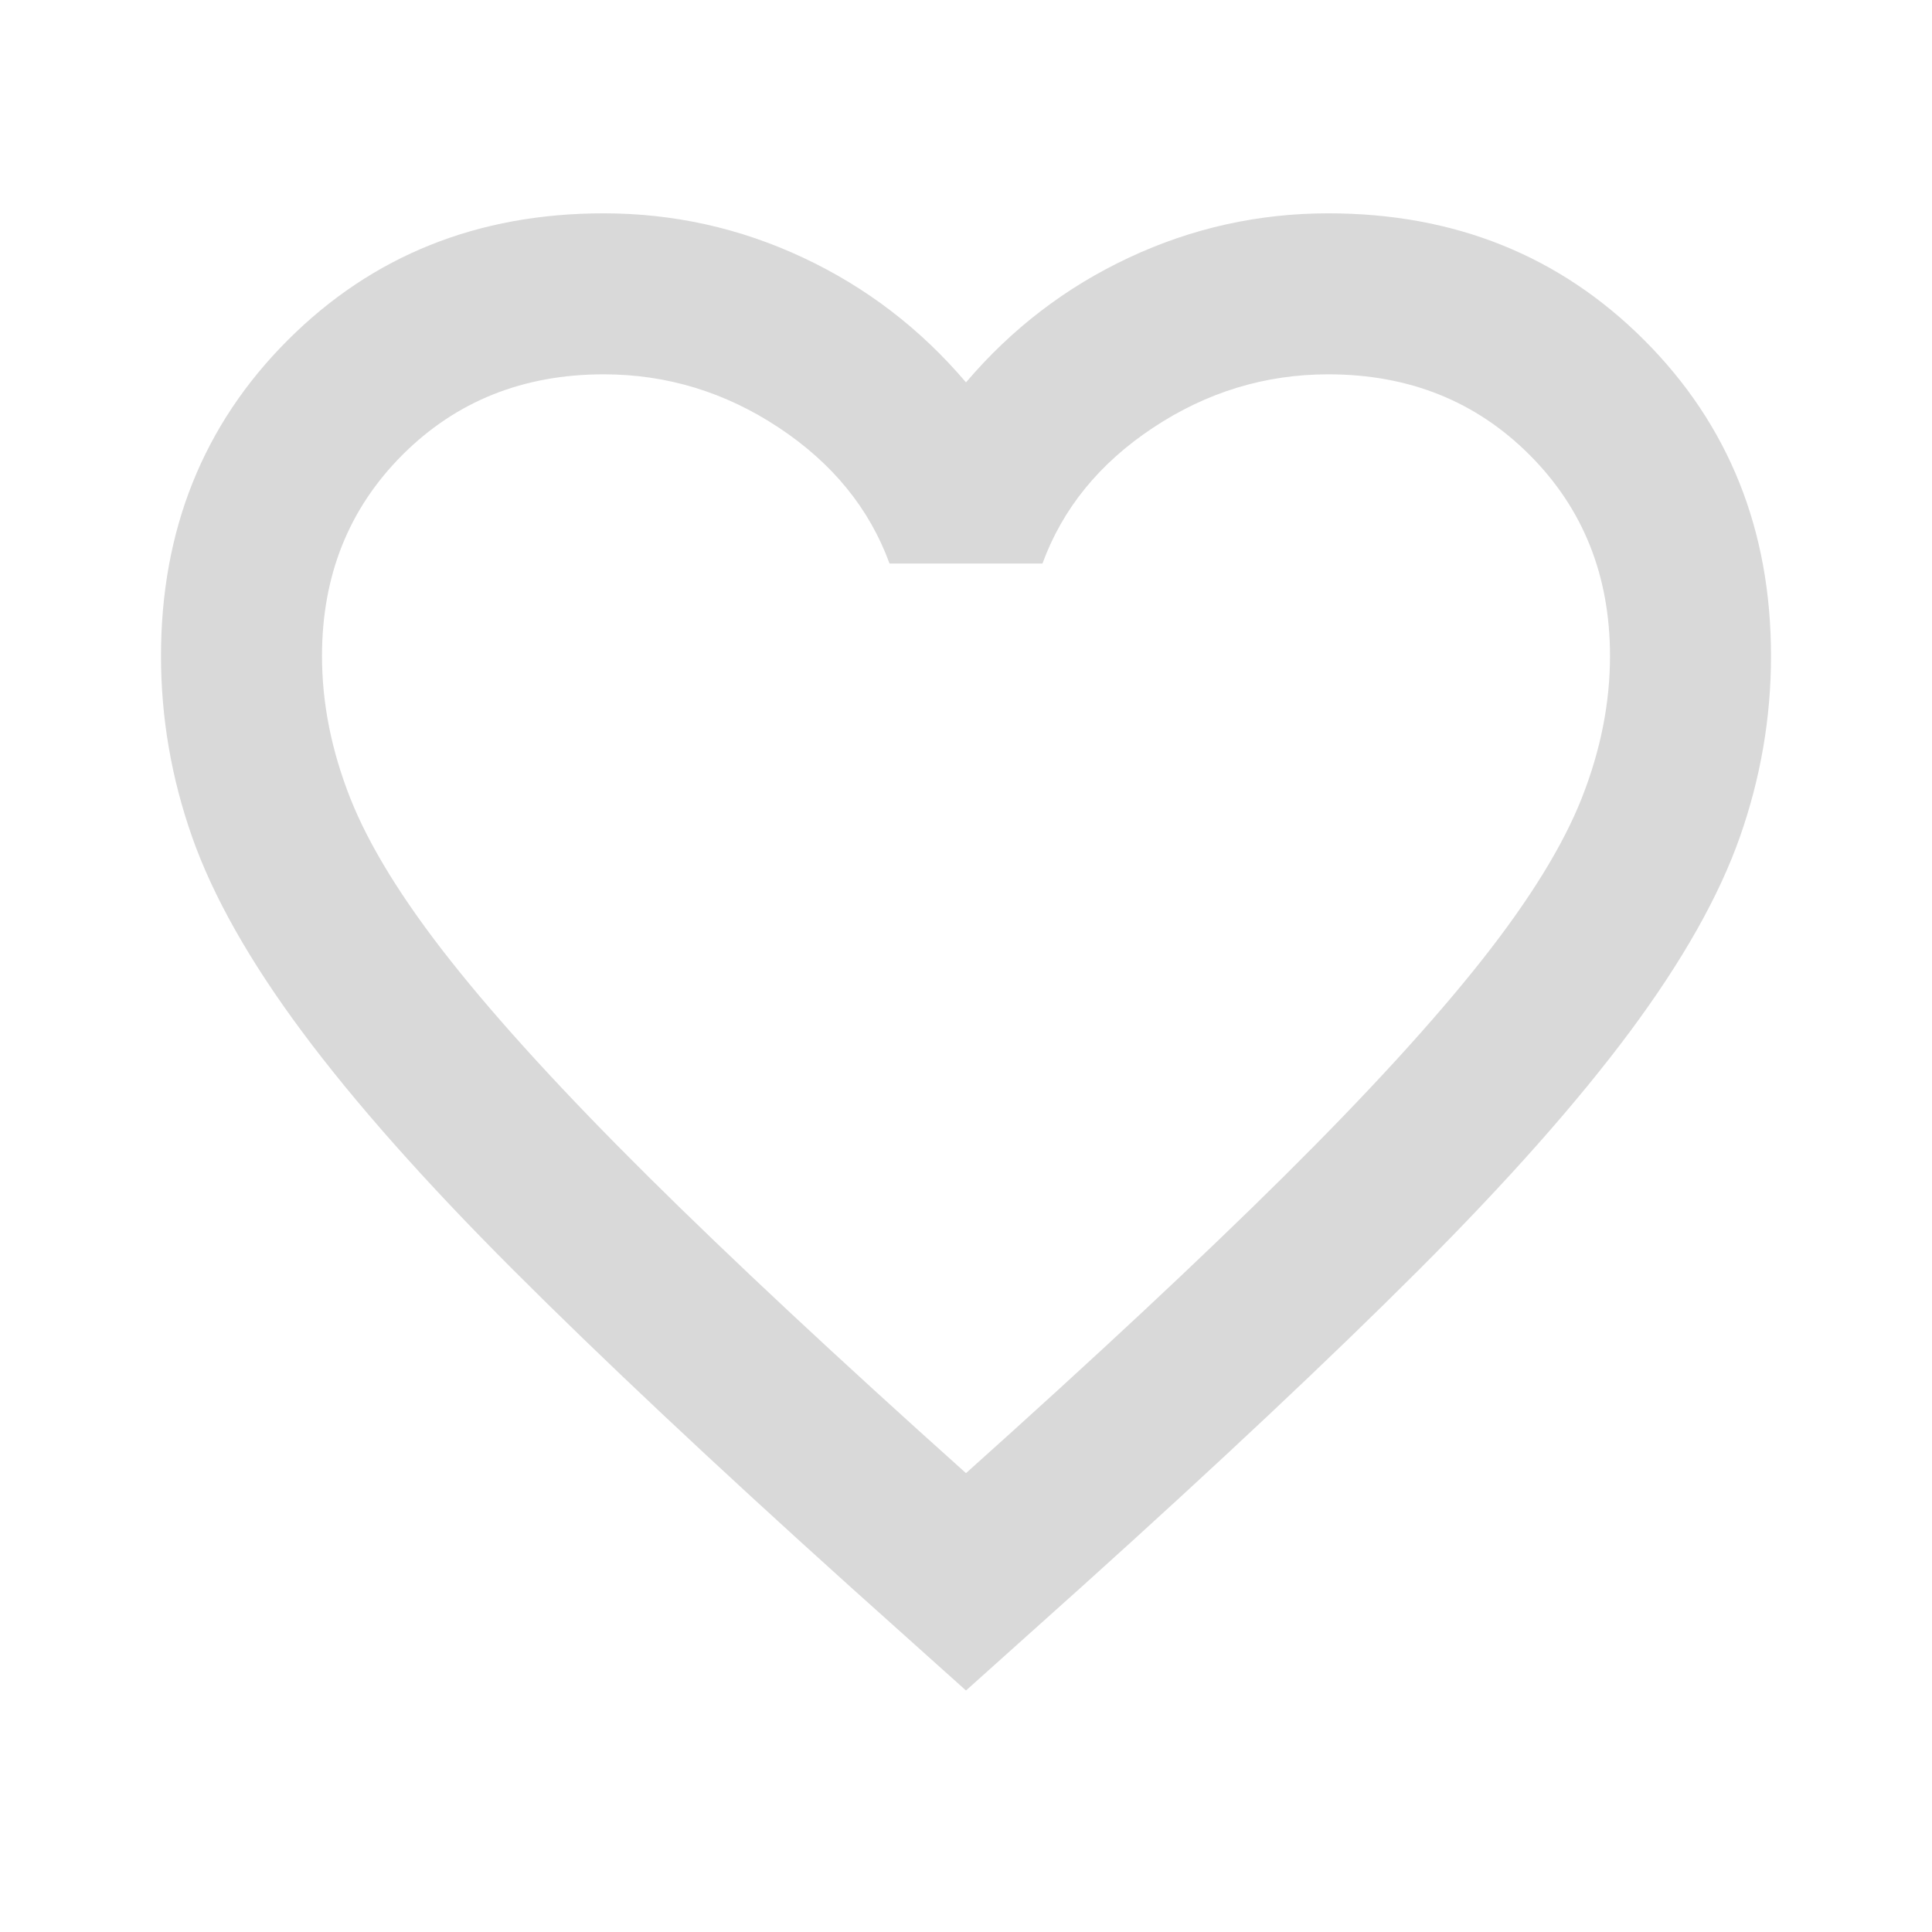
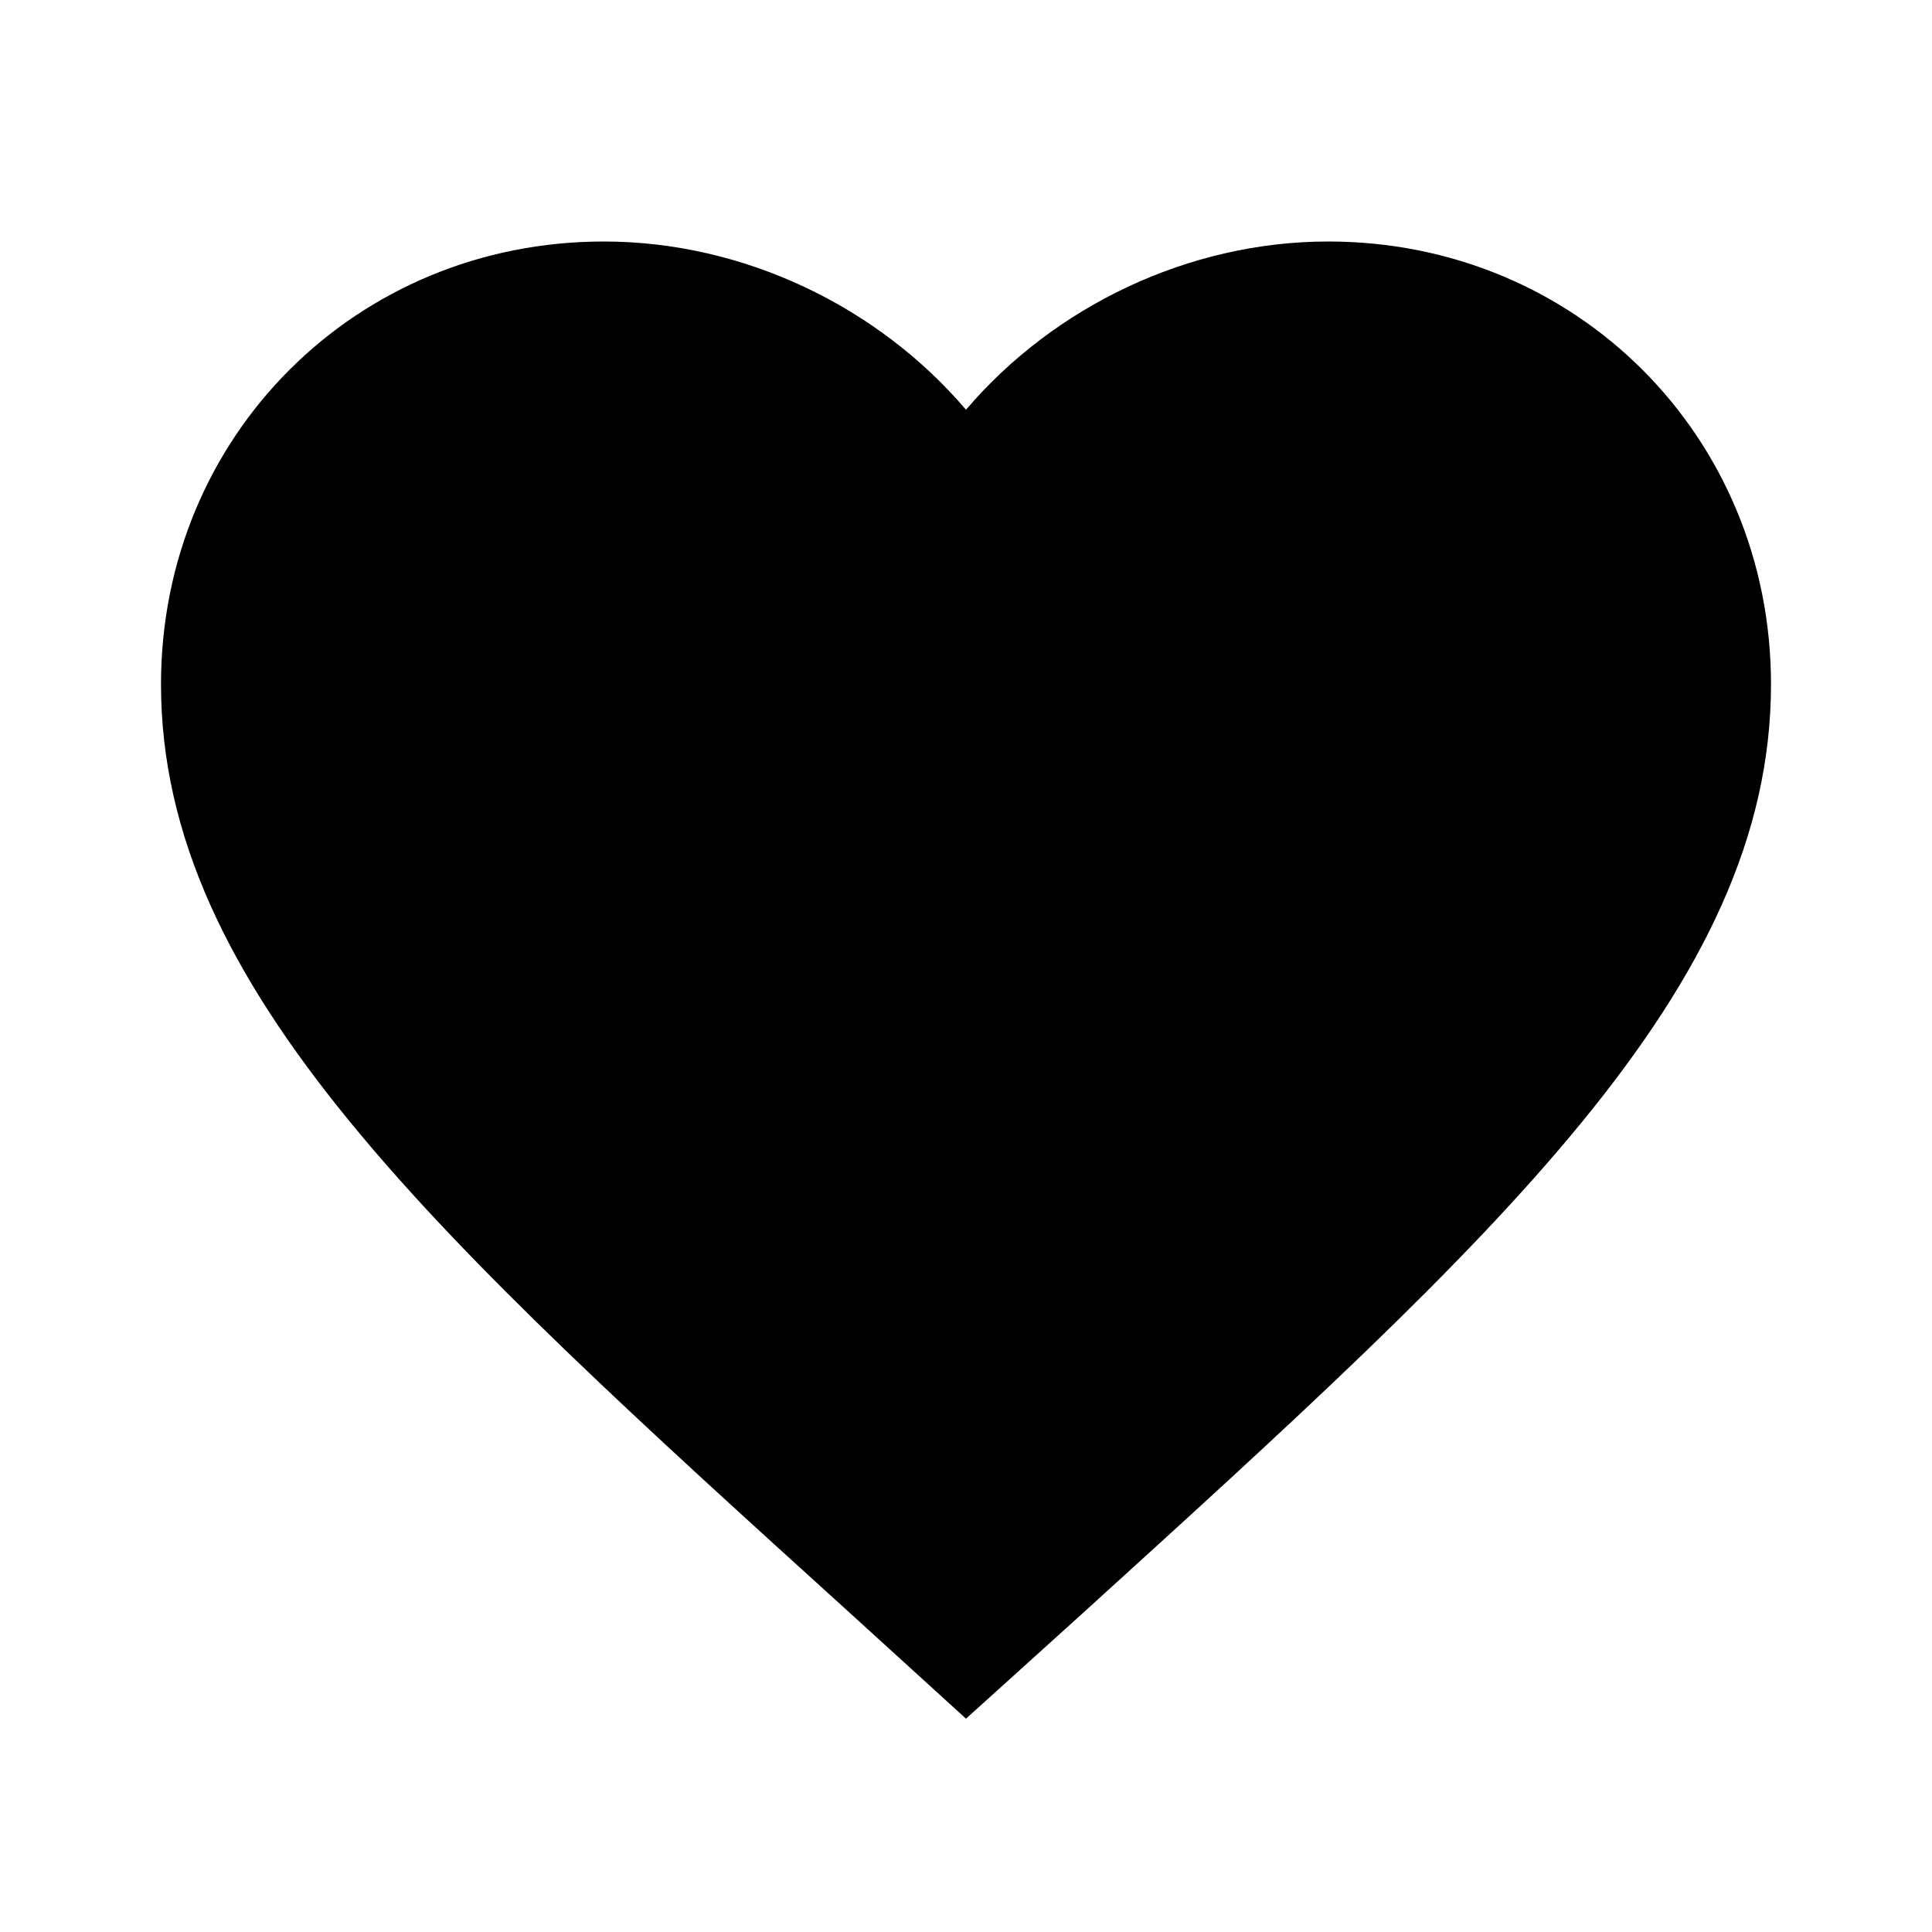
- <svg xmlns="http://www.w3.org/2000/svg" height="24px" viewBox="0 -960 960 960" width="24px" fill="#D9D9D9">
-   <path d="m480-120-58-52q-101-91-167-157T150-447.5Q111-500 95.5-544T80-634q0-94 63-157t157-63q52 0 99 22t81 62q34-40 81-62t99-22q94 0 157 63t63 157q0 46-15.5 90T810-447.5Q771-395 705-329T538-172l-58 52Zm0-108q96-86 158-147.5t98-107q36-45.5 50-81t14-70.5q0-60-40-100t-100-40q-47 0-87 26.5T518-680h-76q-15-41-55-67.5T300-774q-60 0-100 40t-40 100q0 35 14 70.5t50 81q36 45.5 98 107T480-228Zm0-273Z" />
+ <svg xmlns="http://www.w3.org/2000/svg" viewBox="0 0 24 24" width="24" height="24">
+   <path d="M0 0h24v24H0z" fill="none" />
+   <path d="M12 21.35 10.55 20.03C5.4 15.36 2 12.28 2 8.5 2 5.42 4.42 3 7.5 3c1.74 0 3.41.81 4.5 2.09C13.09 3.81 14.76 3 16.5 3 19.58 3 22 5.42 22 8.5c0 3.78-3.4 6.86-8.55 11.54L12 21.35z" fill="currentColor" />
</svg>
